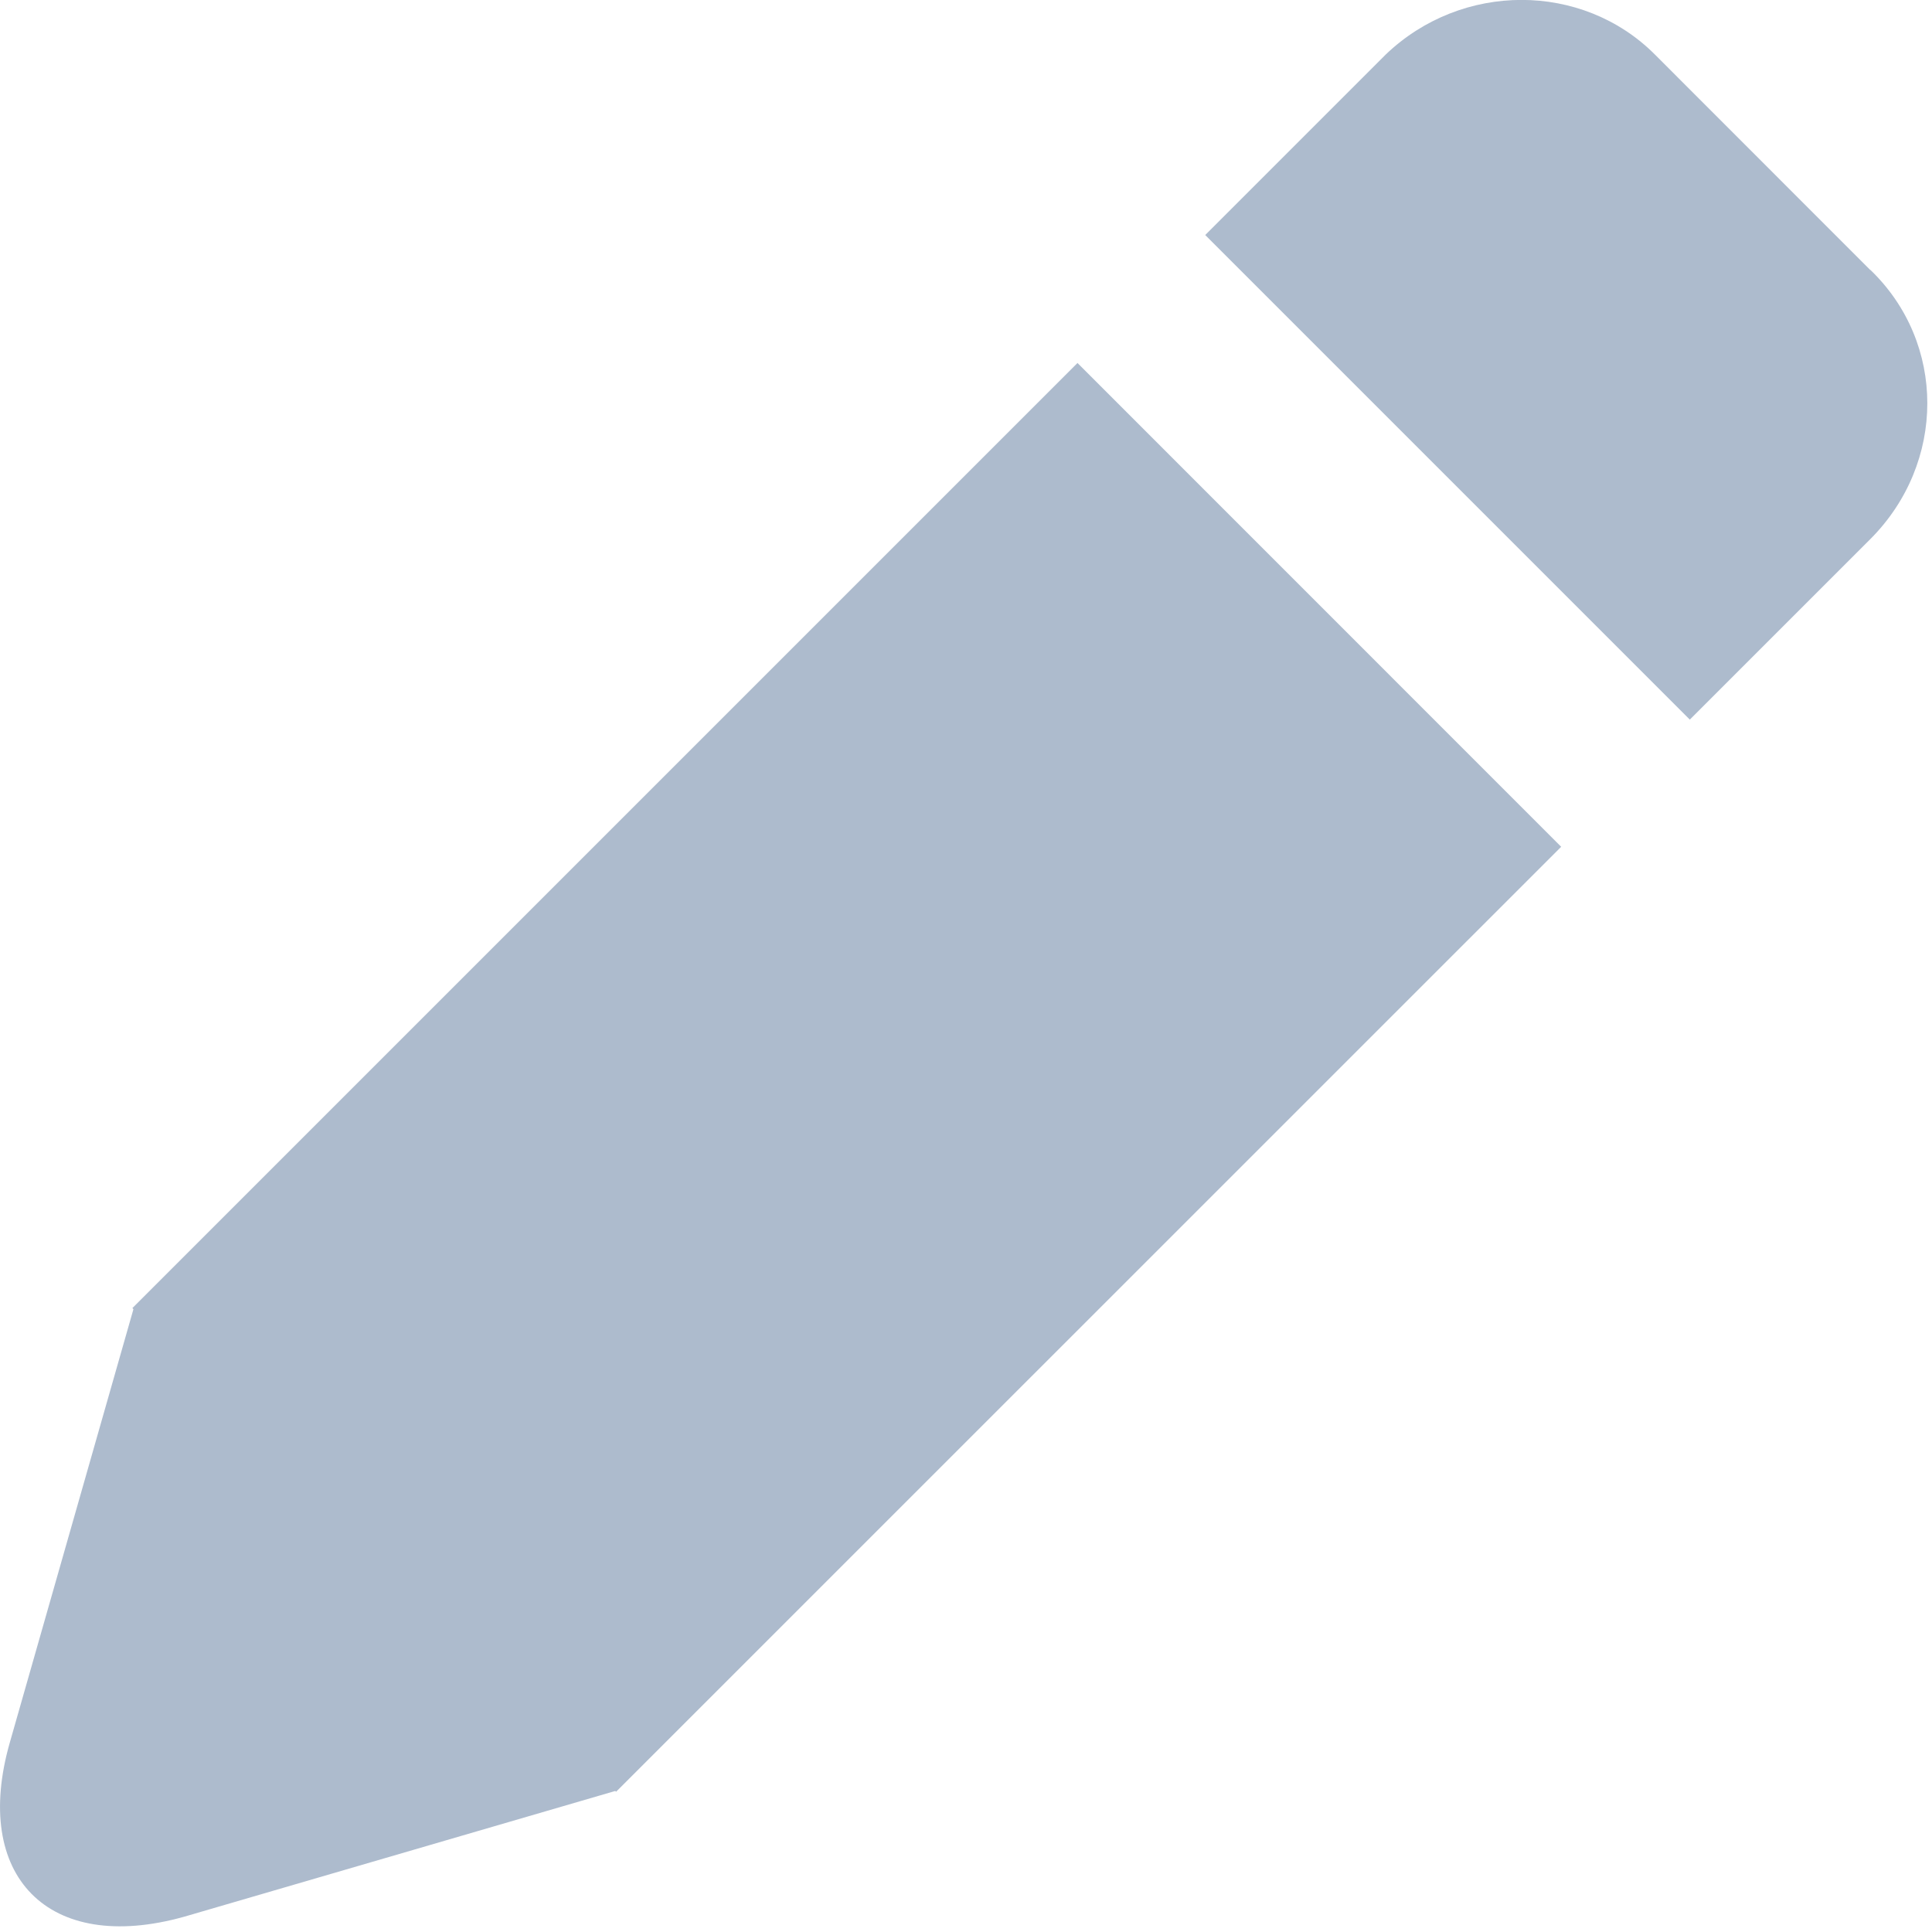
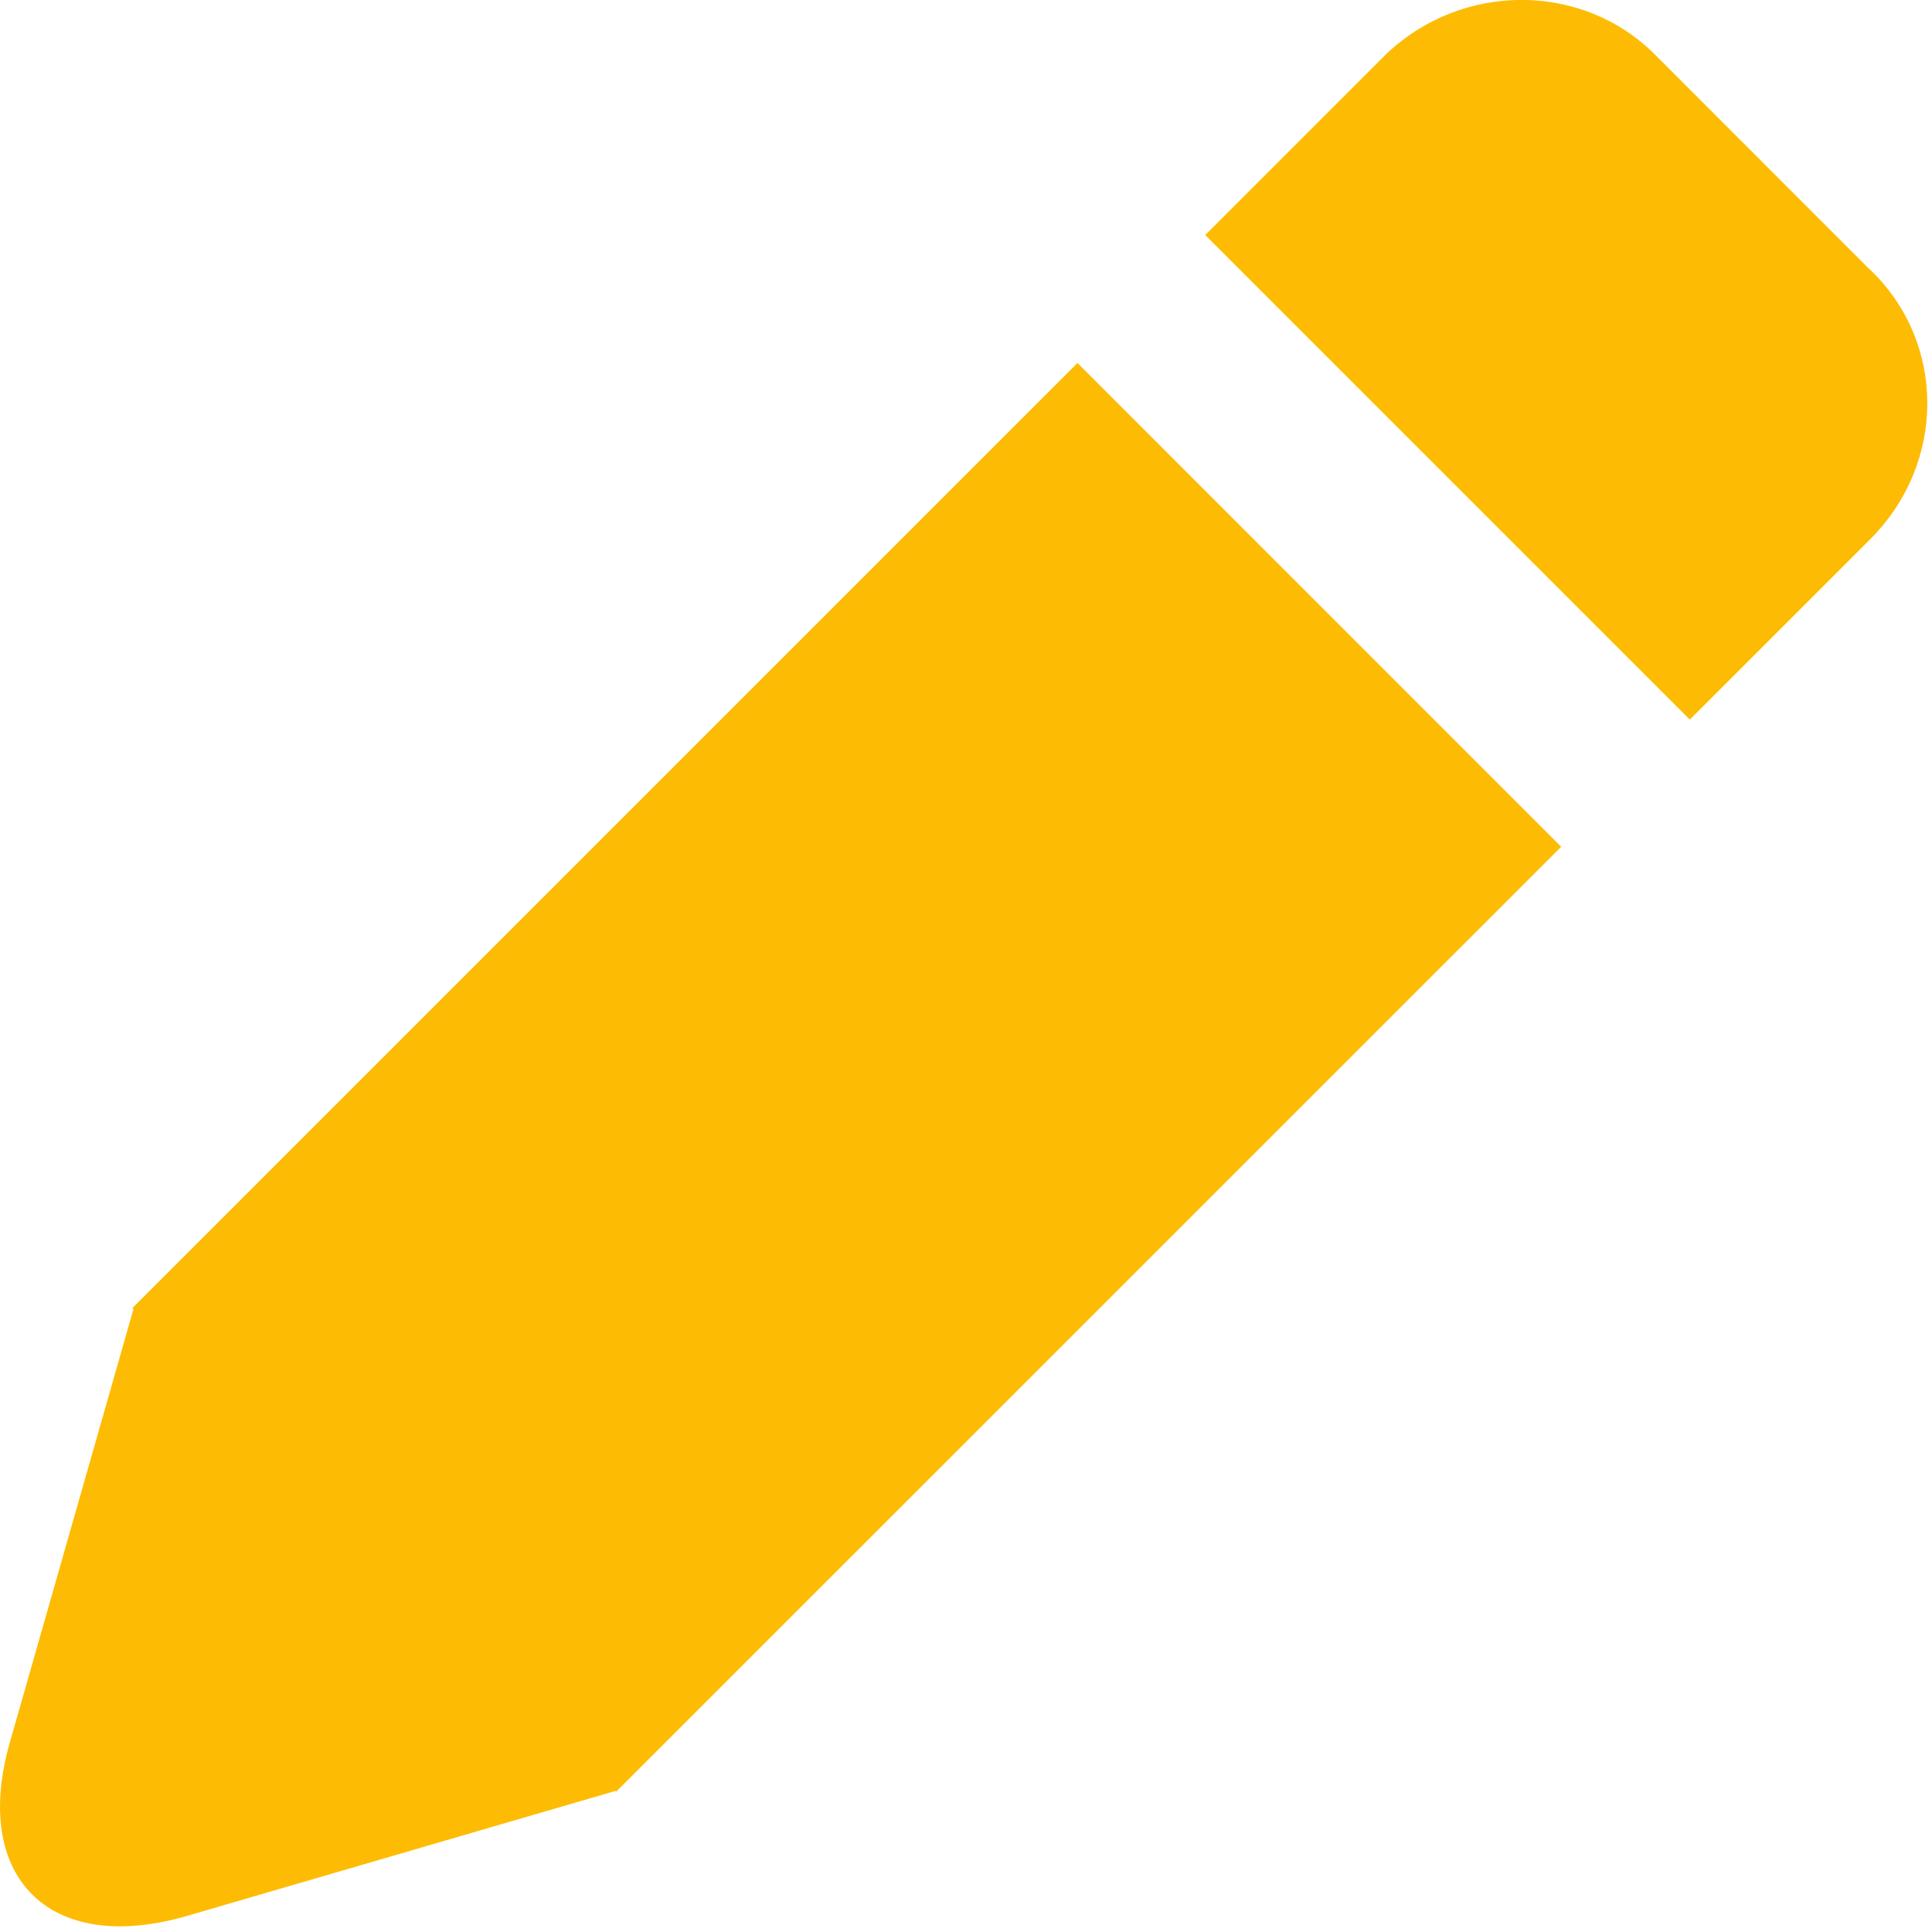
<svg xmlns="http://www.w3.org/2000/svg" width="17" height="17">
-   <g fill="#ADBBCD" fill-rule="evenodd">
+   <g fill="#fdbc03" fill-rule="evenodd">
    <path d="M1.165 11.51l.009.01-1.088 3.814c-.334 1.17.334 1.867 1.533 1.532l3.795-1.107.007.007 8.316-8.315-4.256-4.257-8.316 8.316zM16.457 2.376L14.562.48c-.64-.641-1.7-.641-2.369 0l-1.588 1.588 4.264 4.264 1.588-1.588c.669-.67.669-1.728 0-2.37" />
  </g>
</svg>
